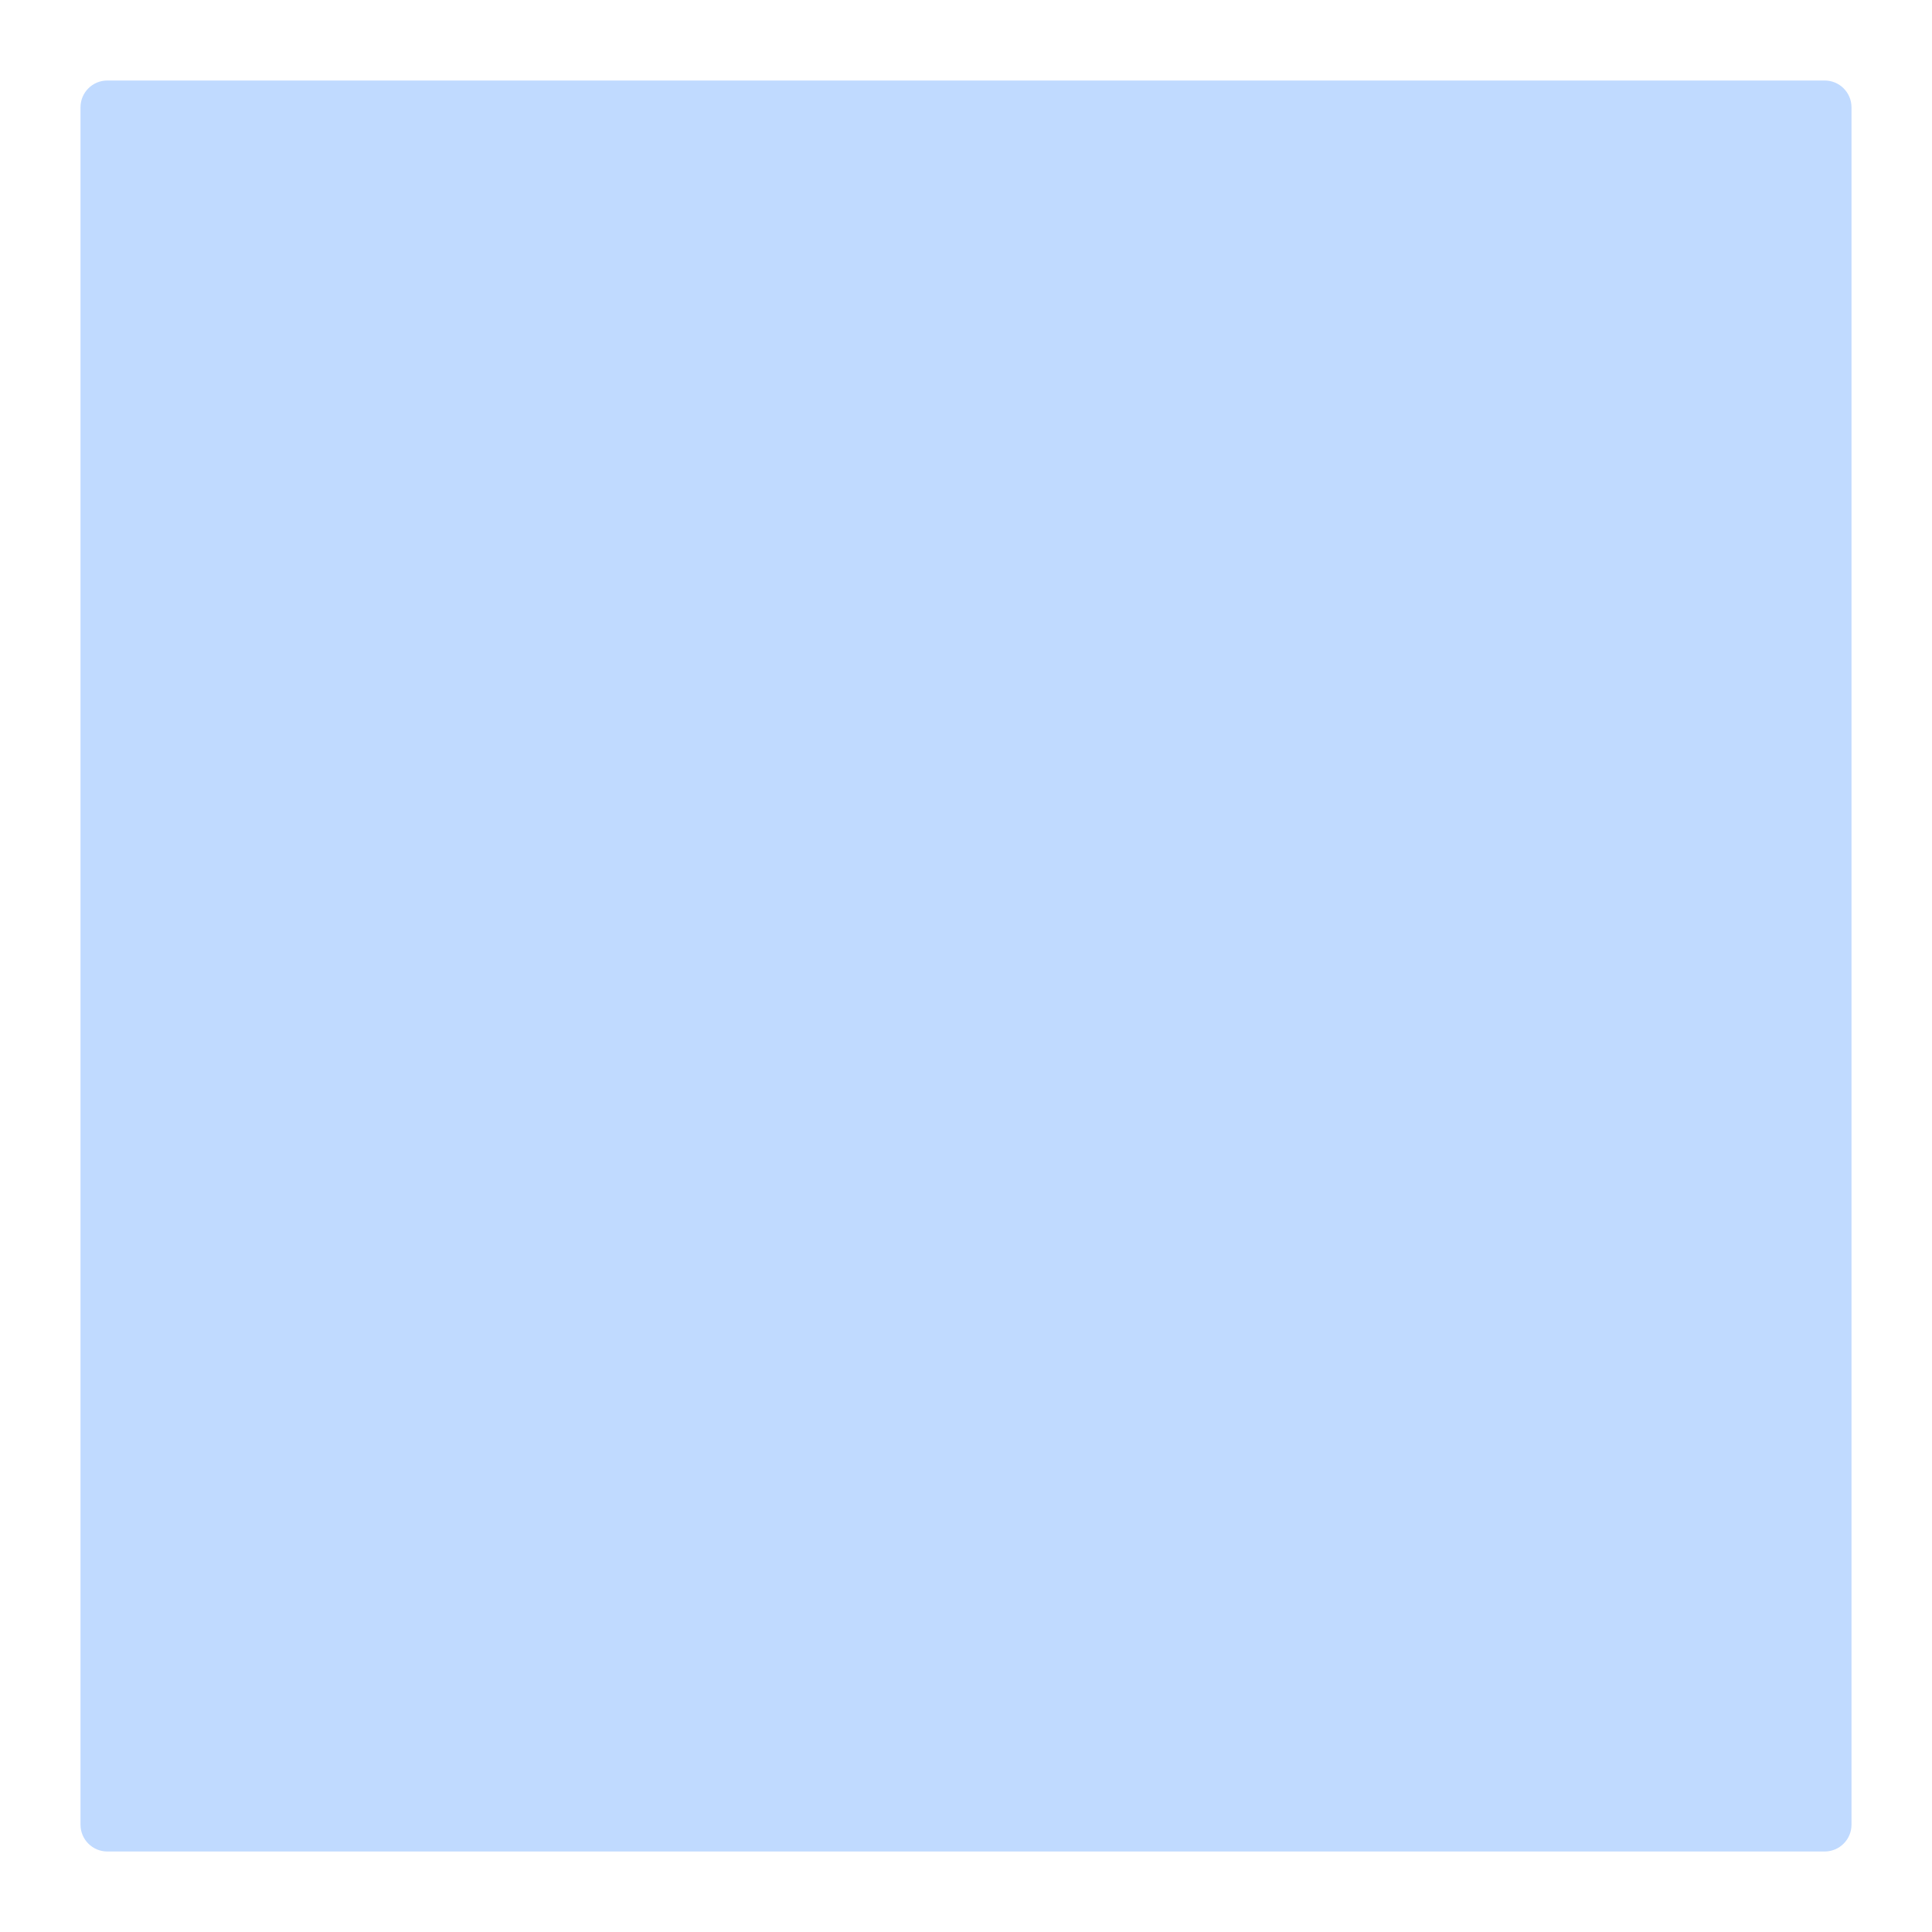
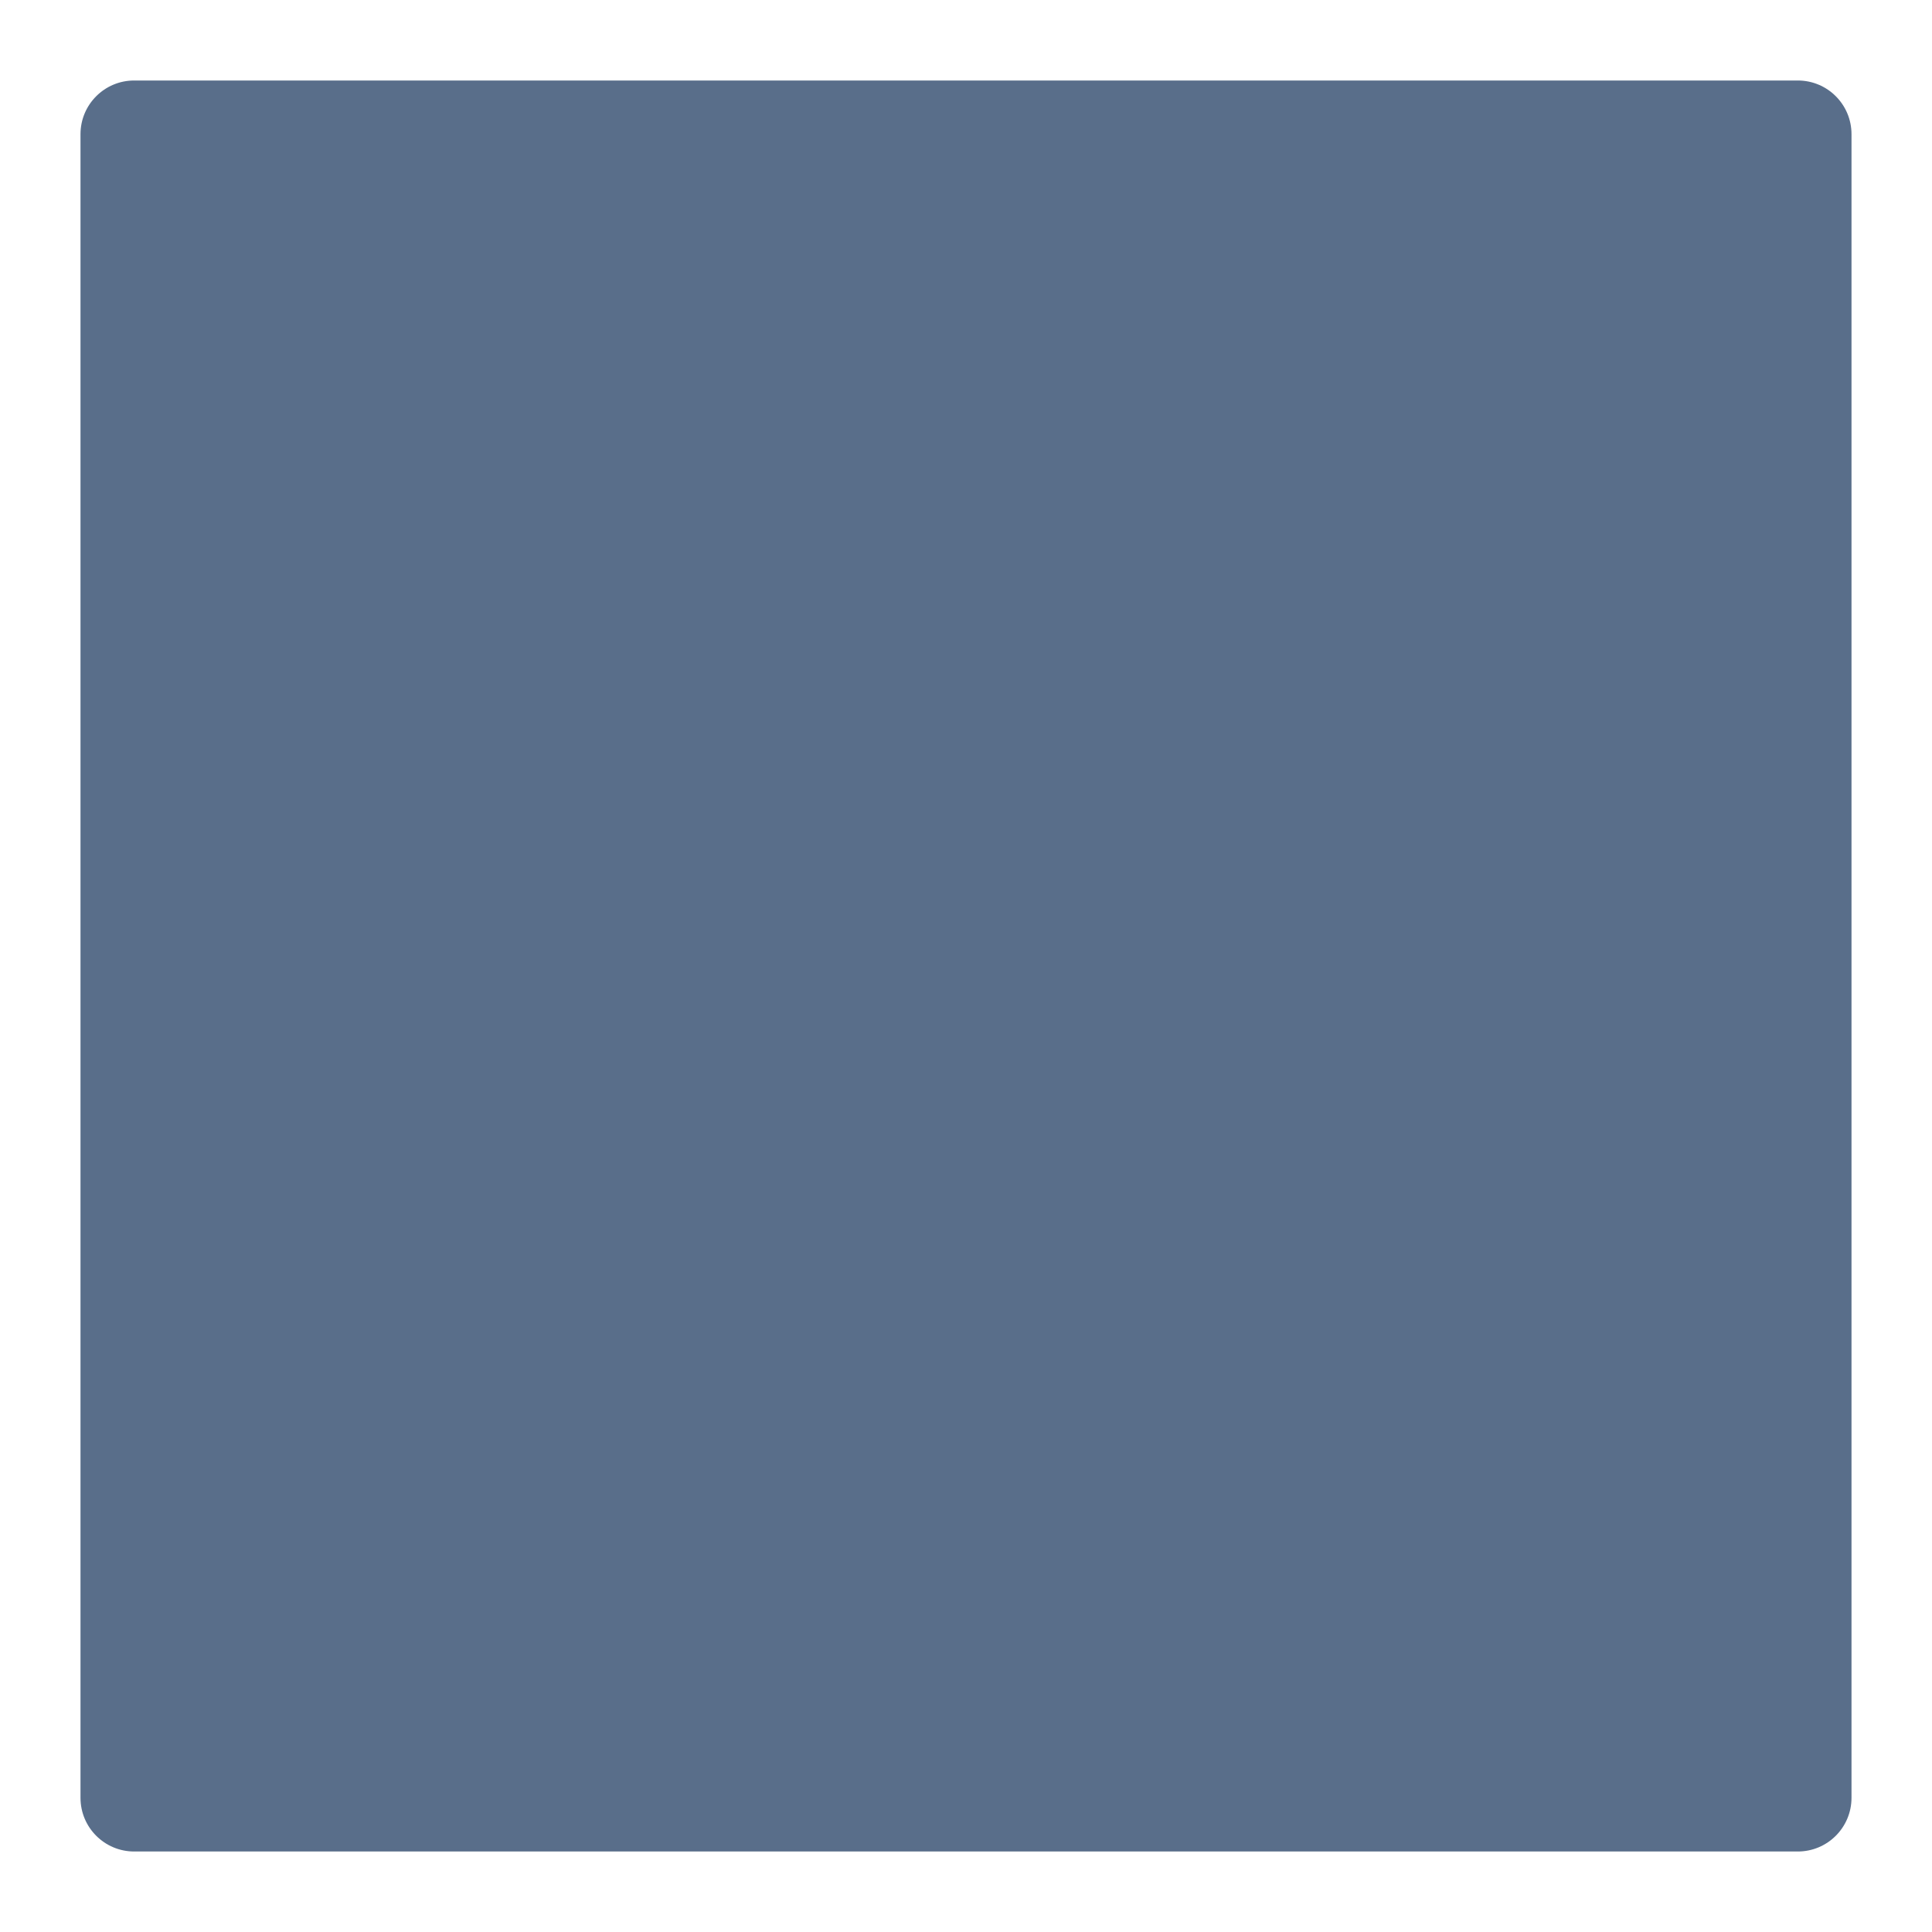
<svg xmlns="http://www.w3.org/2000/svg" width="144" height="144" viewBox="0 0 144 144" id="svg2" version="1.1">
  <defs id="defs4">
    <filter style="color-interpolation-filters:sRGB" id="filter4184">
      <feBlend mode="multiply" in2="BackgroundImage" id="feBlend4186" />
    </filter>
  </defs>
  <g id="layer1" transform="translate(0,-908.3622)" style="display:none;filter:url(#filter4184)">
    <rect style="opacity:1;fill:#f2f2f2;fill-opacity:1;fill-rule:nonzero;stroke:none;stroke-width:0.2;stroke-linecap:butt;stroke-linejoin:miter;stroke-miterlimit:10;stroke-dasharray:none;stroke-opacity:1" id="rect4136" width="144" height="144" x="0" y="908.362" />
  </g>
  <g id="layer2" style="display:inline">
-     <rect style="display:inline;opacity:1;fill:#c0daff;fill-opacity:1;fill-rule:nonzero;stroke:none;stroke-width:1;stroke-linecap:butt;stroke-linejoin:miter;stroke-miterlimit:10;stroke-dasharray:none;stroke-opacity:1" id="rect4367-9" width="132" height="132" x="6" y="6" rx="2" ry="2" />
+     <rect style="display:inline;opacity:1;fill:#596e8a;fill-opacity:1;fill-rule:nonzero;stroke:none;stroke-width:1;stroke-linecap:butt;stroke-linejoin:miter;stroke-miterlimit:10;stroke-dasharray:none;stroke-opacity:1" id="rect4367-9" width="132" height="132" x="6" y="6" rx="4" ry="4" />
  </g>
</svg>
